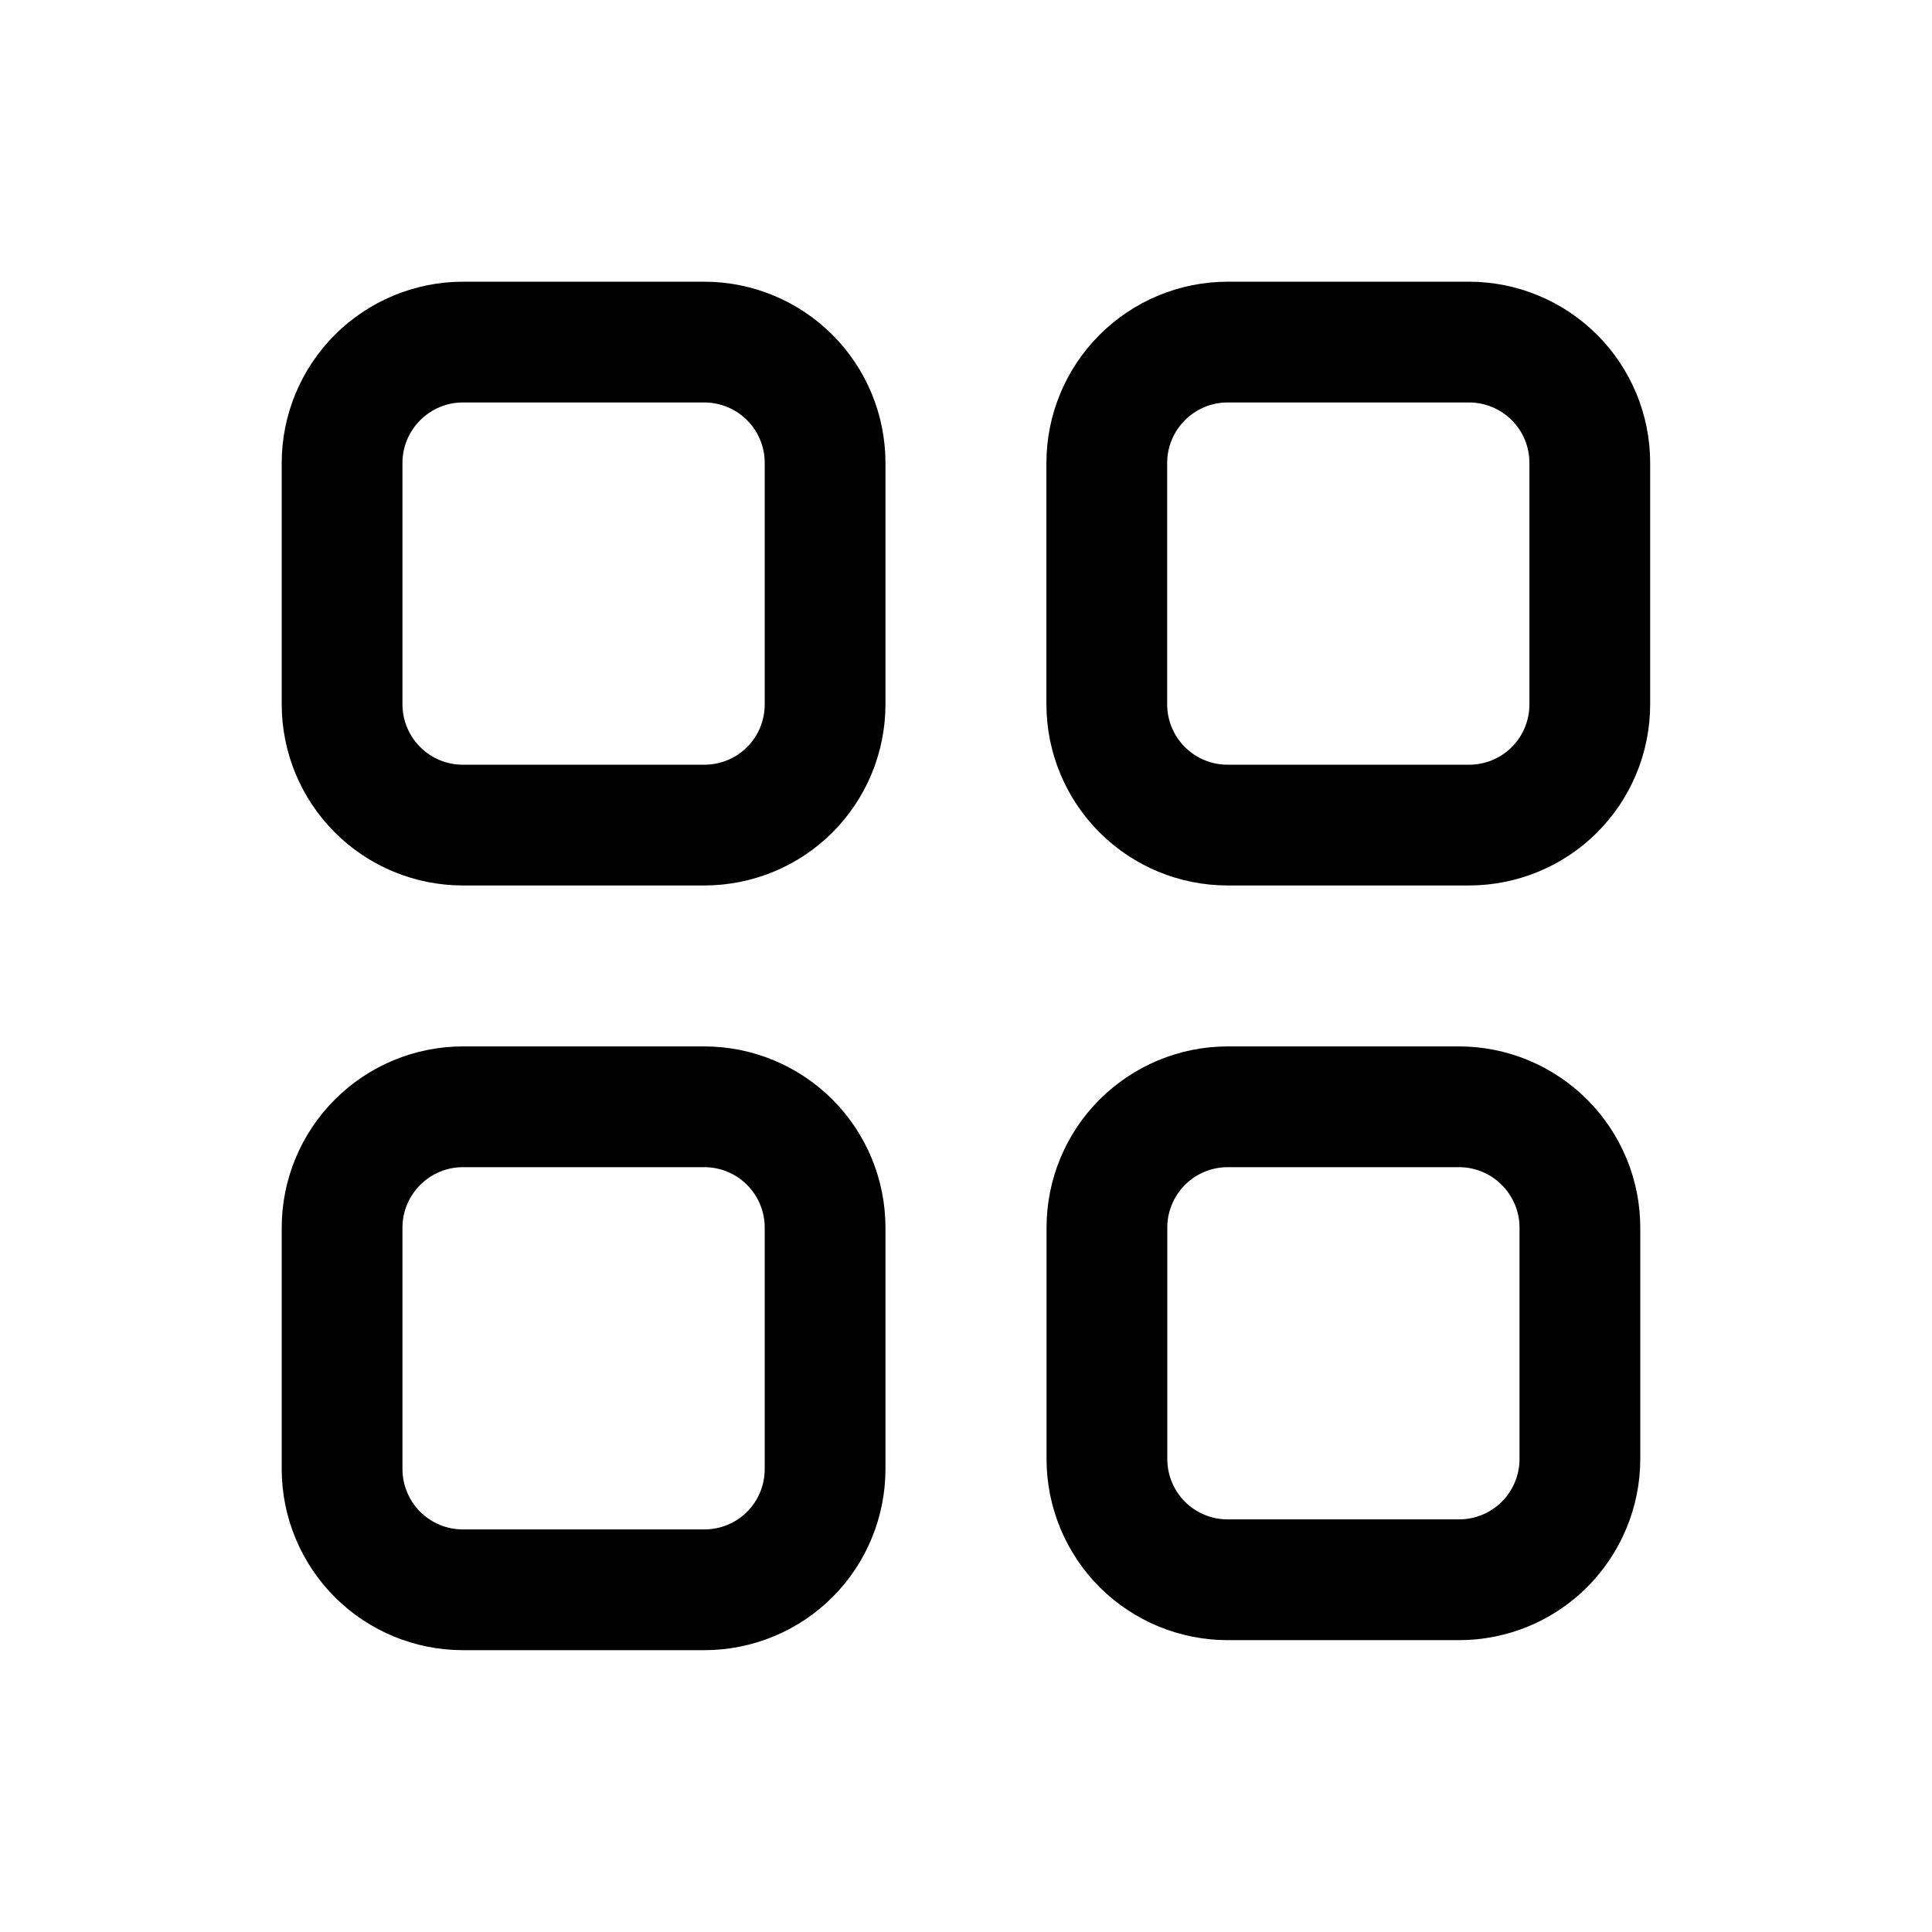
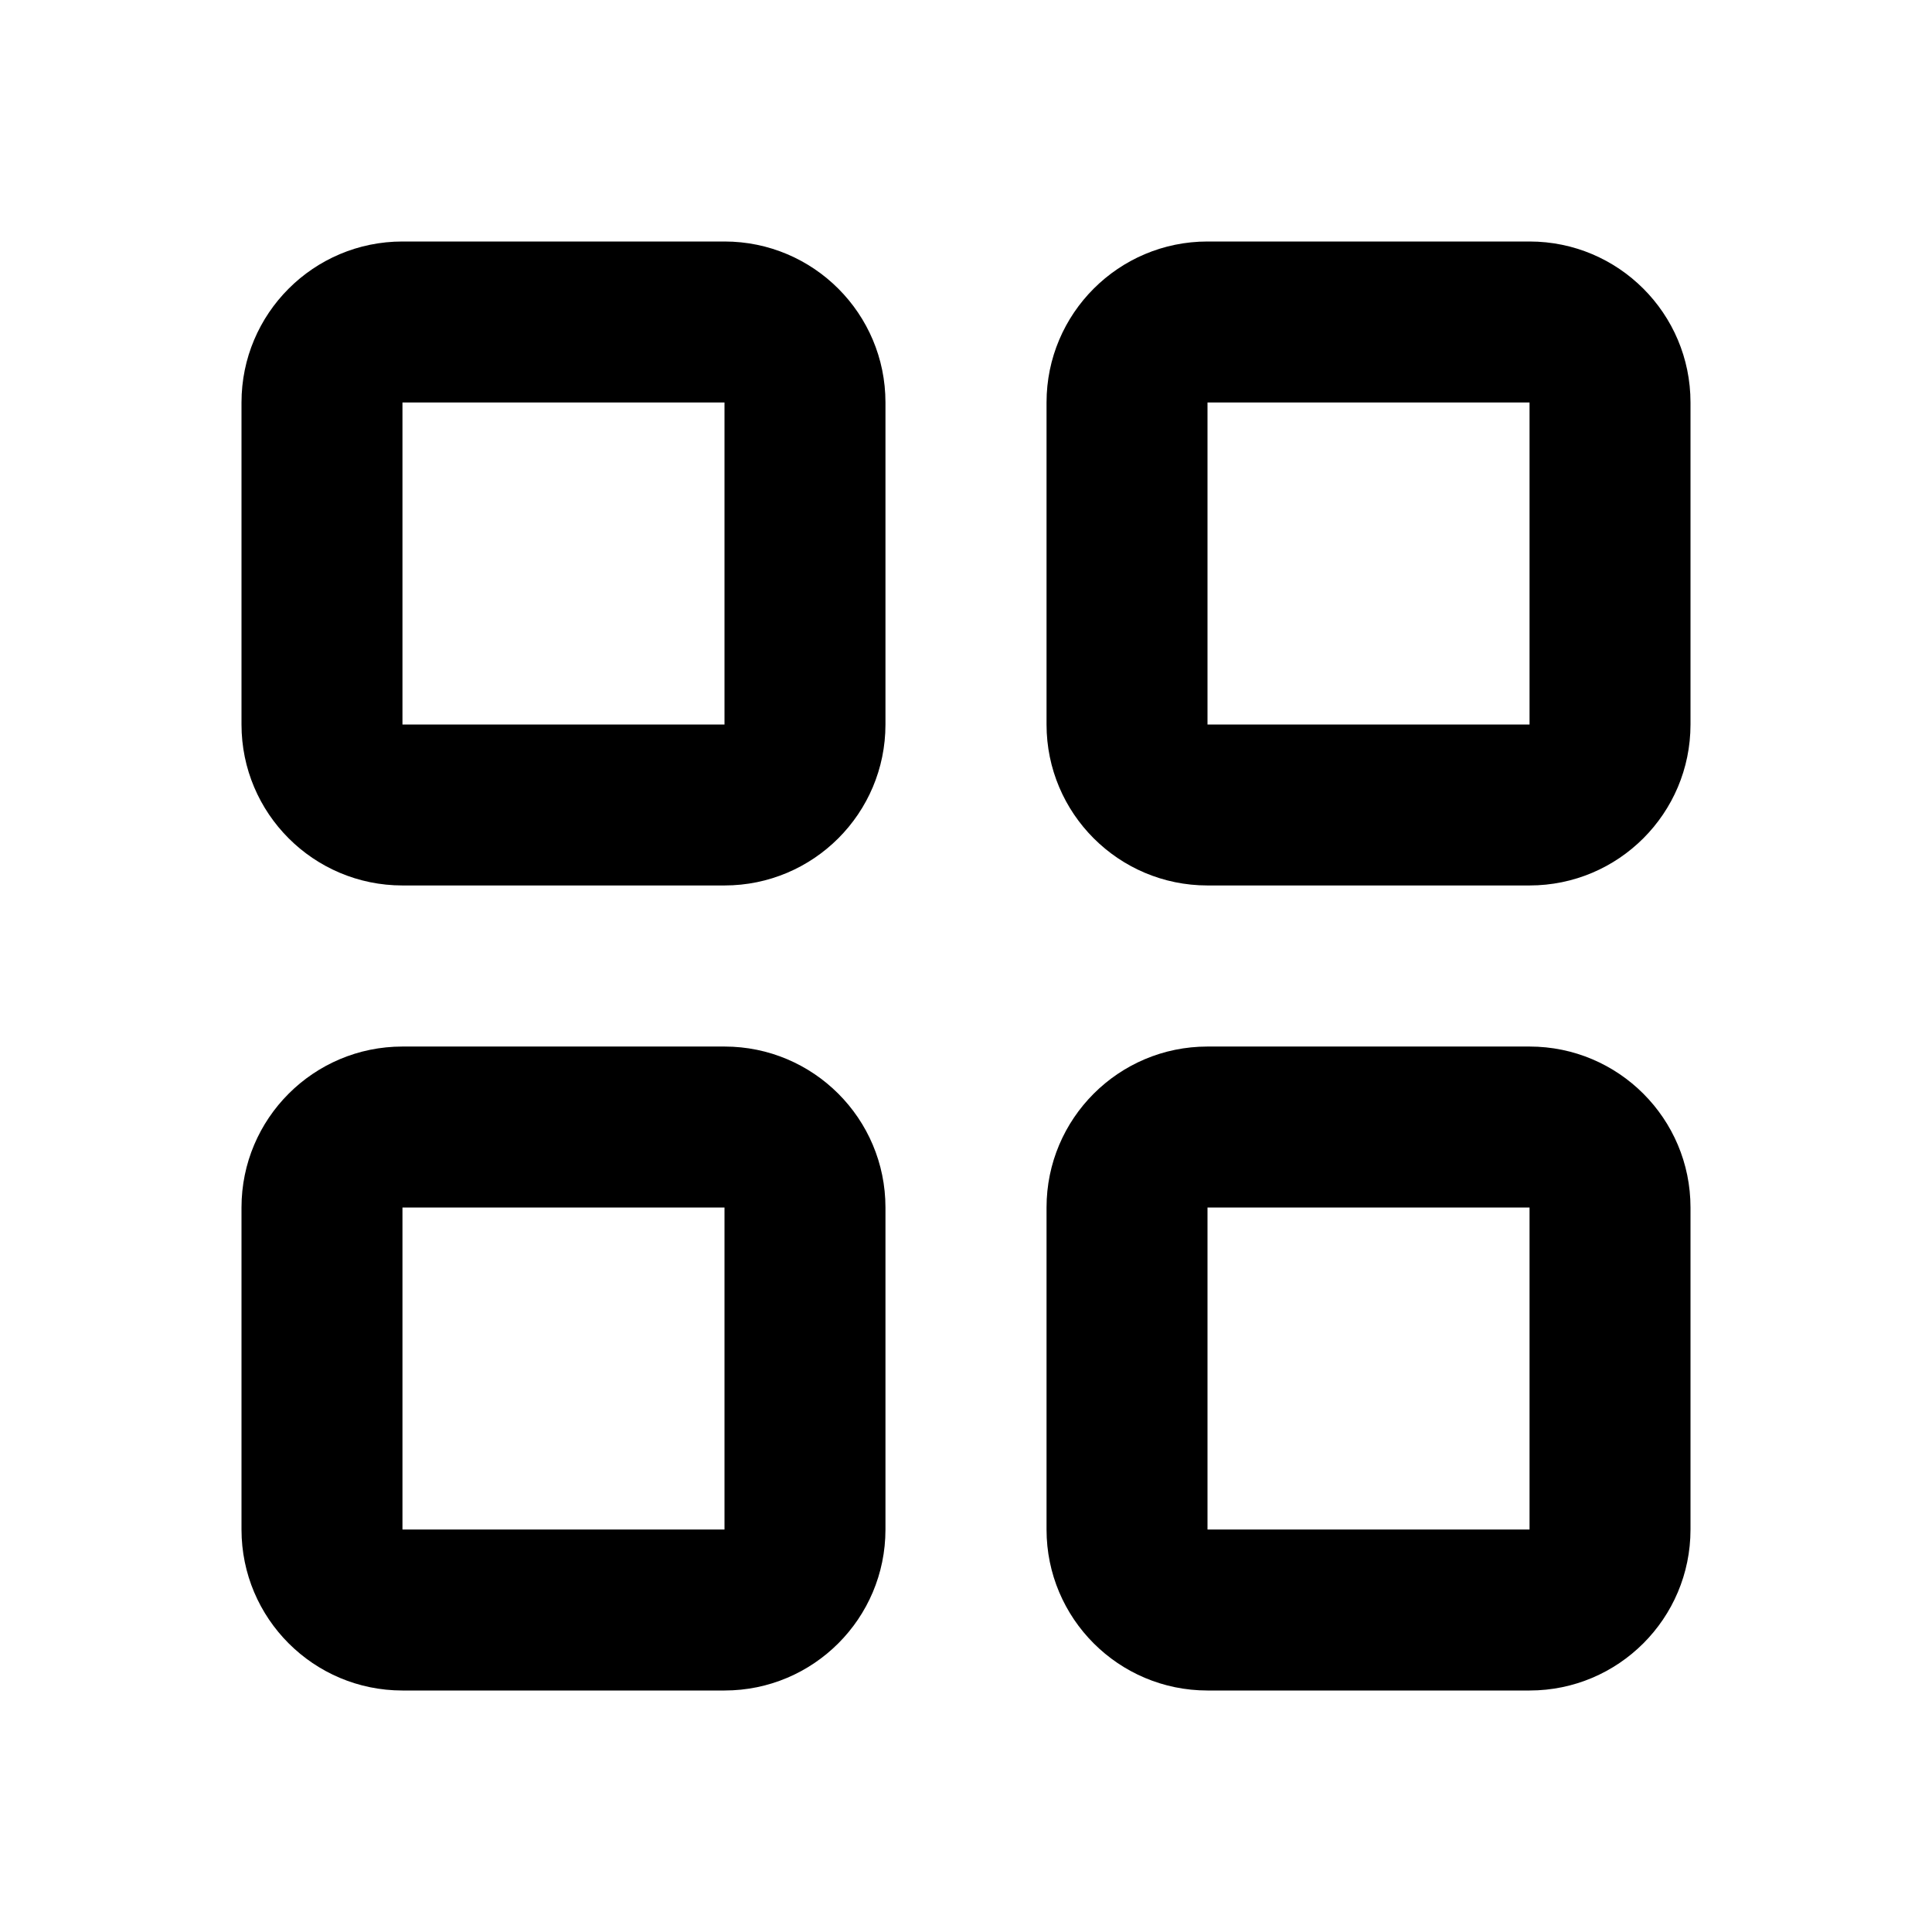
<svg xmlns="http://www.w3.org/2000/svg" width="16" height="16" viewBox="0 0 16 16" fill="none">
-   <path d="M5.833 3.333C5.966 3.333 6.093 3.386 6.187 3.48C6.281 3.574 6.333 3.701 6.333 3.833V5.833C6.333 5.966 6.281 6.093 6.187 6.187C6.093 6.281 5.966 6.333 5.833 6.333H3.833C3.701 6.333 3.574 6.281 3.48 6.187C3.386 6.093 3.333 5.966 3.333 5.833V3.833C3.333 3.701 3.386 3.574 3.48 3.48C3.574 3.386 3.701 3.333 3.833 3.333H5.833ZM5.833 2.333H3.833C3.436 2.333 3.054 2.492 2.773 2.773C2.492 3.054 2.333 3.436 2.333 3.833V5.833C2.333 6.231 2.492 6.613 2.773 6.894C3.054 7.175 3.436 7.333 3.833 7.333H5.833C6.231 7.333 6.613 7.175 6.894 6.894C7.175 6.613 7.333 6.231 7.333 5.833V3.833C7.333 3.436 7.175 3.054 6.894 2.773C6.613 2.492 6.231 2.333 5.833 2.333Z" fill="black" />
-   <path d="M12.166 3.333C12.299 3.333 12.426 3.386 12.52 3.48C12.614 3.574 12.666 3.701 12.666 3.833V5.833C12.666 5.966 12.614 6.093 12.52 6.187C12.426 6.281 12.299 6.333 12.166 6.333H10.166C10.034 6.333 9.907 6.281 9.813 6.187C9.719 6.093 9.666 5.966 9.666 5.833V3.833C9.666 3.701 9.719 3.574 9.813 3.48C9.907 3.386 10.034 3.333 10.166 3.333H12.166ZM12.166 2.333H10.166C9.769 2.333 9.387 2.492 9.106 2.773C8.825 3.054 8.666 3.436 8.666 3.833V5.833C8.666 6.231 8.825 6.613 9.106 6.894C9.387 7.175 9.769 7.333 10.166 7.333H12.166C12.564 7.333 12.946 7.175 13.227 6.894C13.508 6.613 13.666 6.231 13.666 5.833V3.833C13.666 3.436 13.508 3.054 13.227 2.773C12.946 2.492 12.564 2.333 12.166 2.333Z" fill="black" />
-   <path d="M5.833 9.666C5.966 9.666 6.093 9.719 6.187 9.813C6.281 9.907 6.333 10.034 6.333 10.166V12.166C6.333 12.299 6.281 12.426 6.187 12.52C6.093 12.614 5.966 12.666 5.833 12.666H3.833C3.701 12.666 3.574 12.614 3.48 12.52C3.386 12.426 3.333 12.299 3.333 12.166V10.166C3.333 10.034 3.386 9.907 3.48 9.813C3.574 9.719 3.701 9.666 3.833 9.666H5.833ZM5.833 8.666H3.833C3.436 8.666 3.054 8.825 2.773 9.106C2.492 9.387 2.333 9.769 2.333 10.166V12.166C2.333 12.564 2.492 12.946 2.773 13.227C3.054 13.508 3.436 13.666 3.833 13.666H5.833C6.231 13.666 6.613 13.508 6.894 13.227C7.175 12.946 7.333 12.564 7.333 12.166V10.166C7.333 9.769 7.175 9.387 6.894 9.106C6.613 8.825 6.231 8.666 5.833 8.666Z" fill="black" />
-   <path d="M12.084 9.666C12.216 9.666 12.343 9.719 12.437 9.813C12.531 9.907 12.584 10.034 12.584 10.166V12.083C12.584 12.216 12.531 12.343 12.437 12.437C12.343 12.53 12.216 12.583 12.084 12.583H10.167C10.034 12.583 9.907 12.53 9.813 12.437C9.72 12.343 9.667 12.216 9.667 12.083V10.166C9.667 10.034 9.72 9.907 9.813 9.813C9.907 9.719 10.034 9.666 10.167 9.666H12.084ZM12.084 8.666H10.167C9.769 8.666 9.388 8.825 9.106 9.106C8.825 9.387 8.667 9.769 8.667 10.166V12.083C8.667 12.481 8.825 12.862 9.106 13.144C9.388 13.425 9.769 13.583 10.167 13.583H12.084C12.481 13.583 12.863 13.425 13.144 13.144C13.425 12.862 13.584 12.481 13.584 12.083V10.166C13.584 9.769 13.425 9.387 13.144 9.106C12.863 8.825 12.481 8.666 12.084 8.666Z" fill="black" />
+   <path fill-rule="evenodd" clip-rule="evenodd" d="M6 3.333H3.333V6H6V3.333ZM3.333 2C2.597 2 2 2.597 2 3.333V6C2 6.736 2.597 7.333 3.333 7.333H6C6.736 7.333 7.333 6.736 7.333 6V3.333C7.333 2.597 6.736 2 6 2H3.333Z" fill="black" />
+   <path fill-rule="evenodd" clip-rule="evenodd" d="M6 10H3.333V12.667H6V10ZM3.333 8.667C2.597 8.667 2 9.264 2 10V12.667C2 13.403 2.597 14 3.333 14H6C6.736 14 7.333 13.403 7.333 12.667V10C7.333 9.264 6.736 8.667 6 8.667H3.333Z" fill="black" />
+   <path fill-rule="evenodd" clip-rule="evenodd" d="M12.667 3.333H10V6H12.667V3.333ZM10 2C9.264 2 8.667 2.597 8.667 3.333V6C8.667 6.736 9.264 7.333 10 7.333H12.667C13.403 7.333 14 6.736 14 6V3.333C14 2.597 13.403 2 12.667 2H10Z" fill="black" />
+   <path fill-rule="evenodd" clip-rule="evenodd" d="M12.667 10H10V12.667H12.667V10ZM10 8.667C9.264 8.667 8.667 9.264 8.667 10V12.667C8.667 13.403 9.264 14 10 14H12.667C13.403 14 14 13.403 14 12.667V10C14 9.264 13.403 8.667 12.667 8.667H10Z" fill="black" />
</svg>
